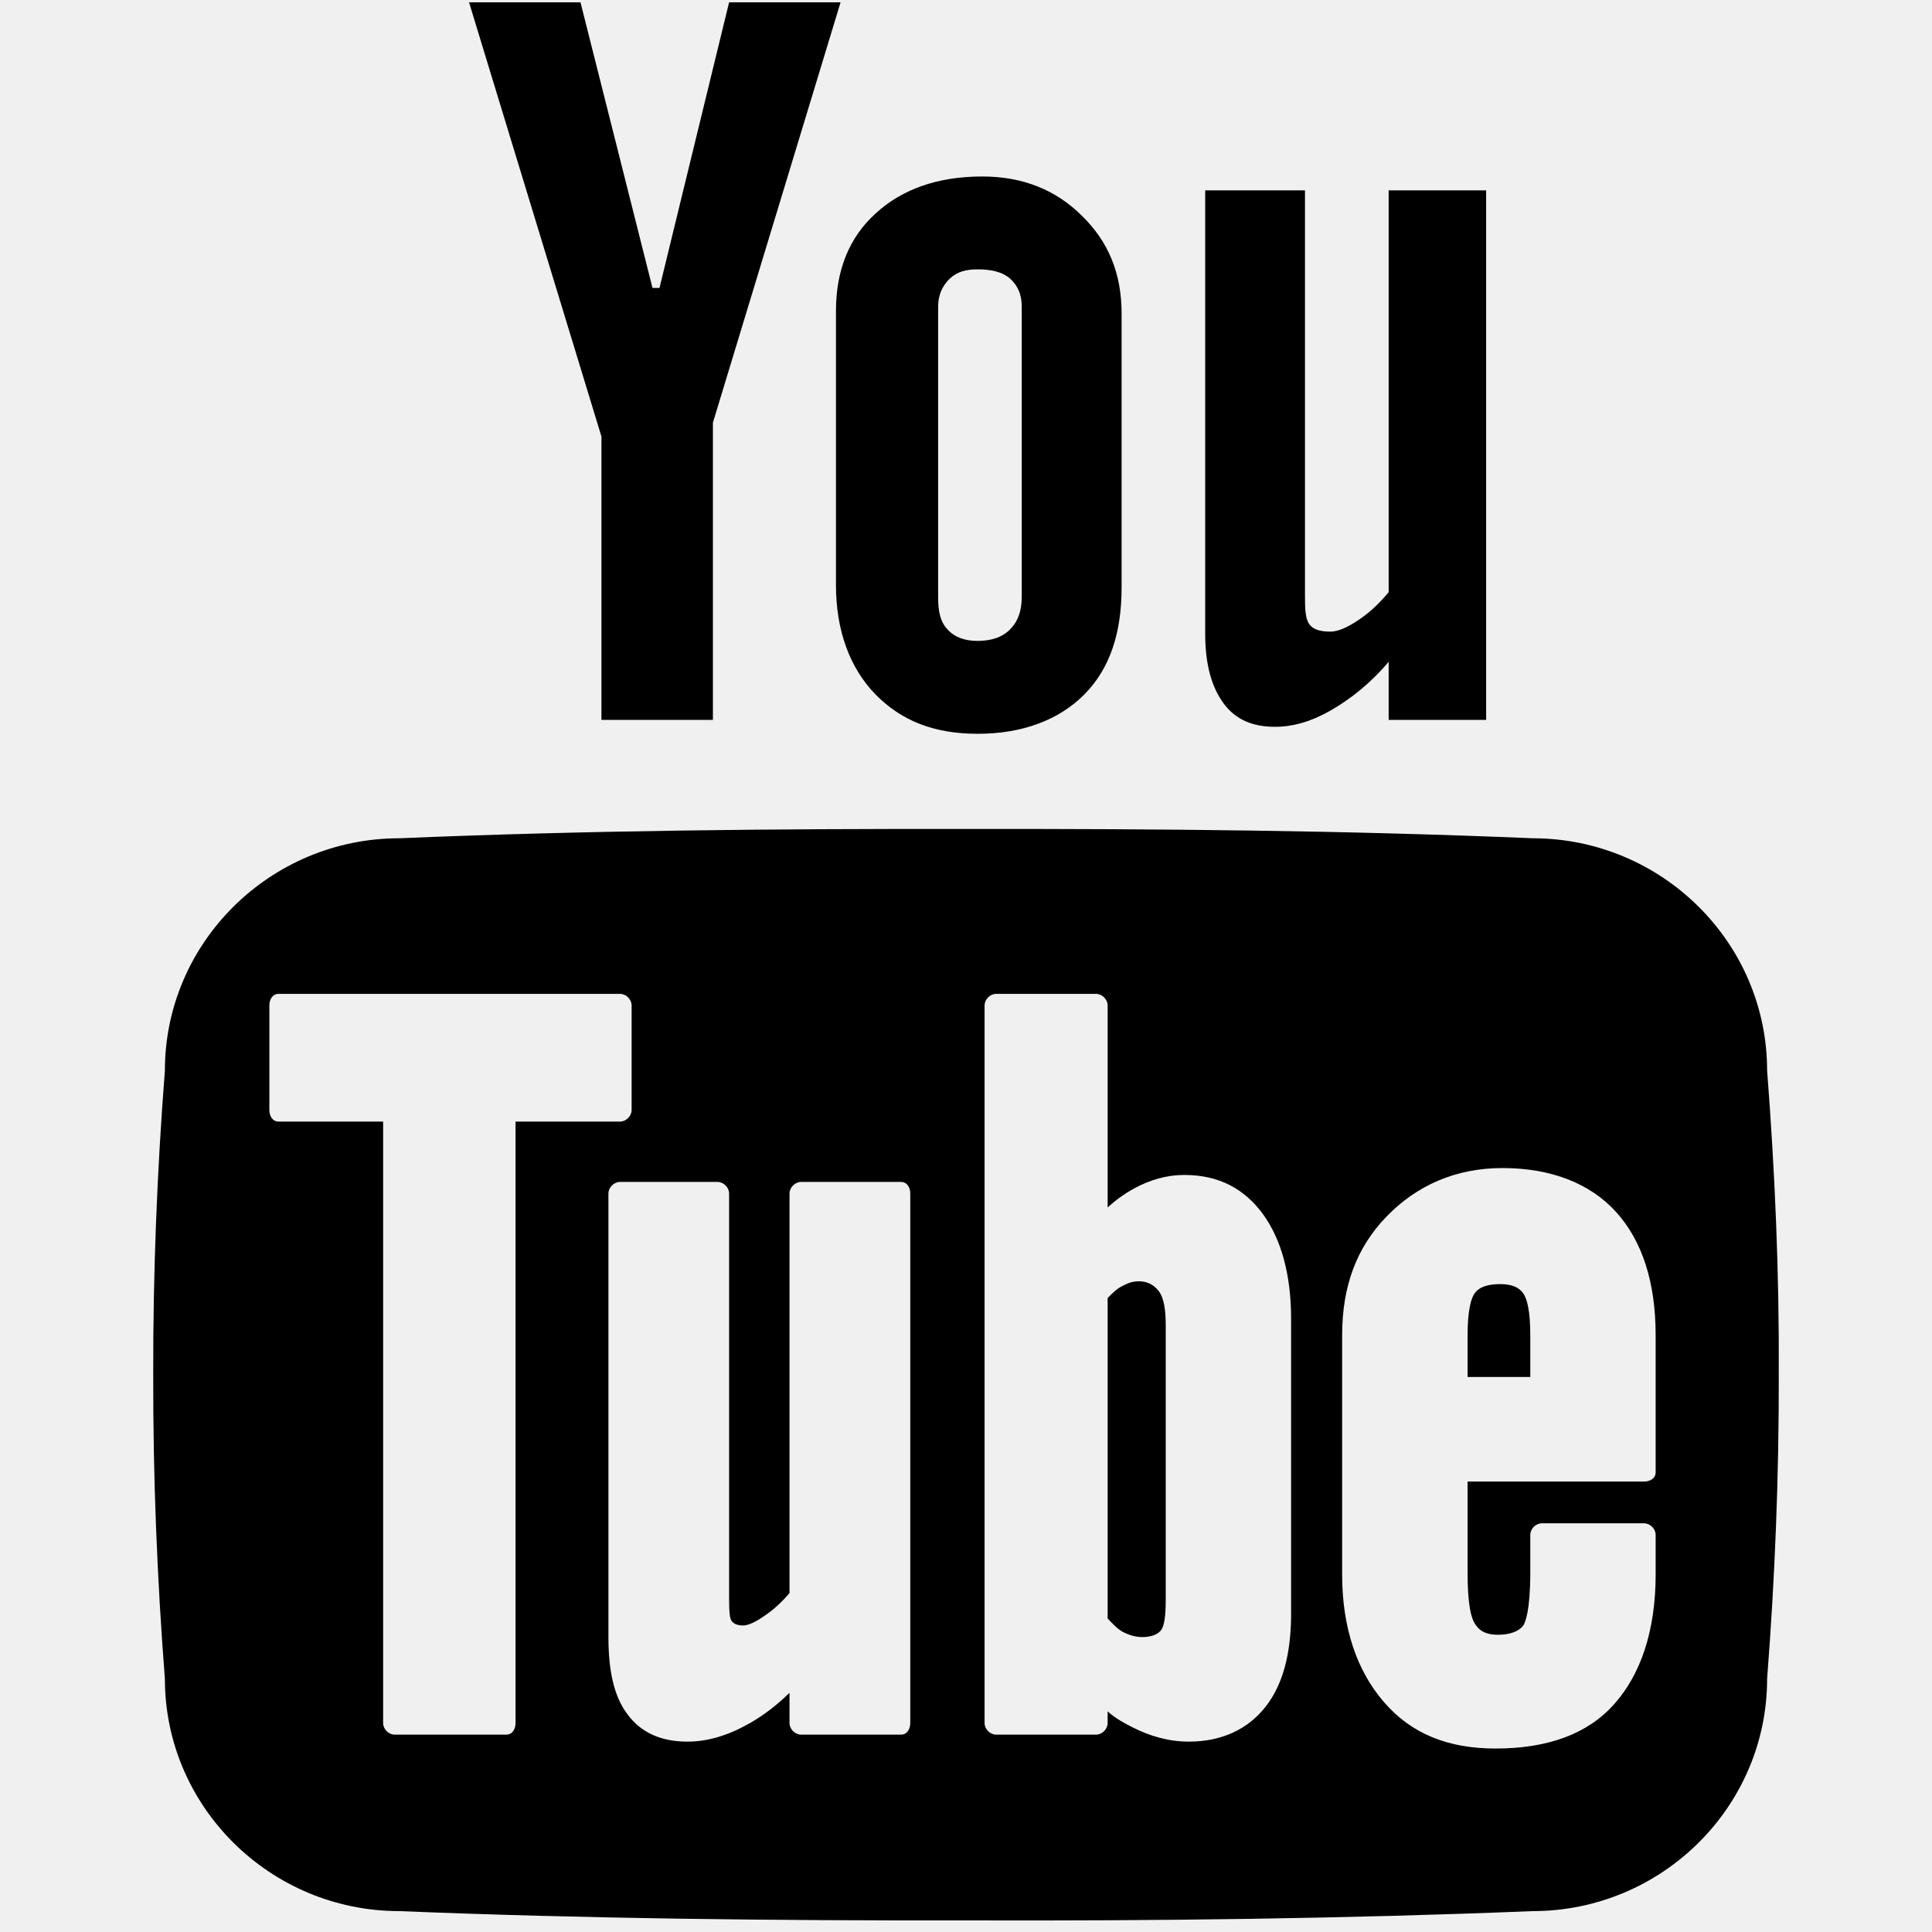
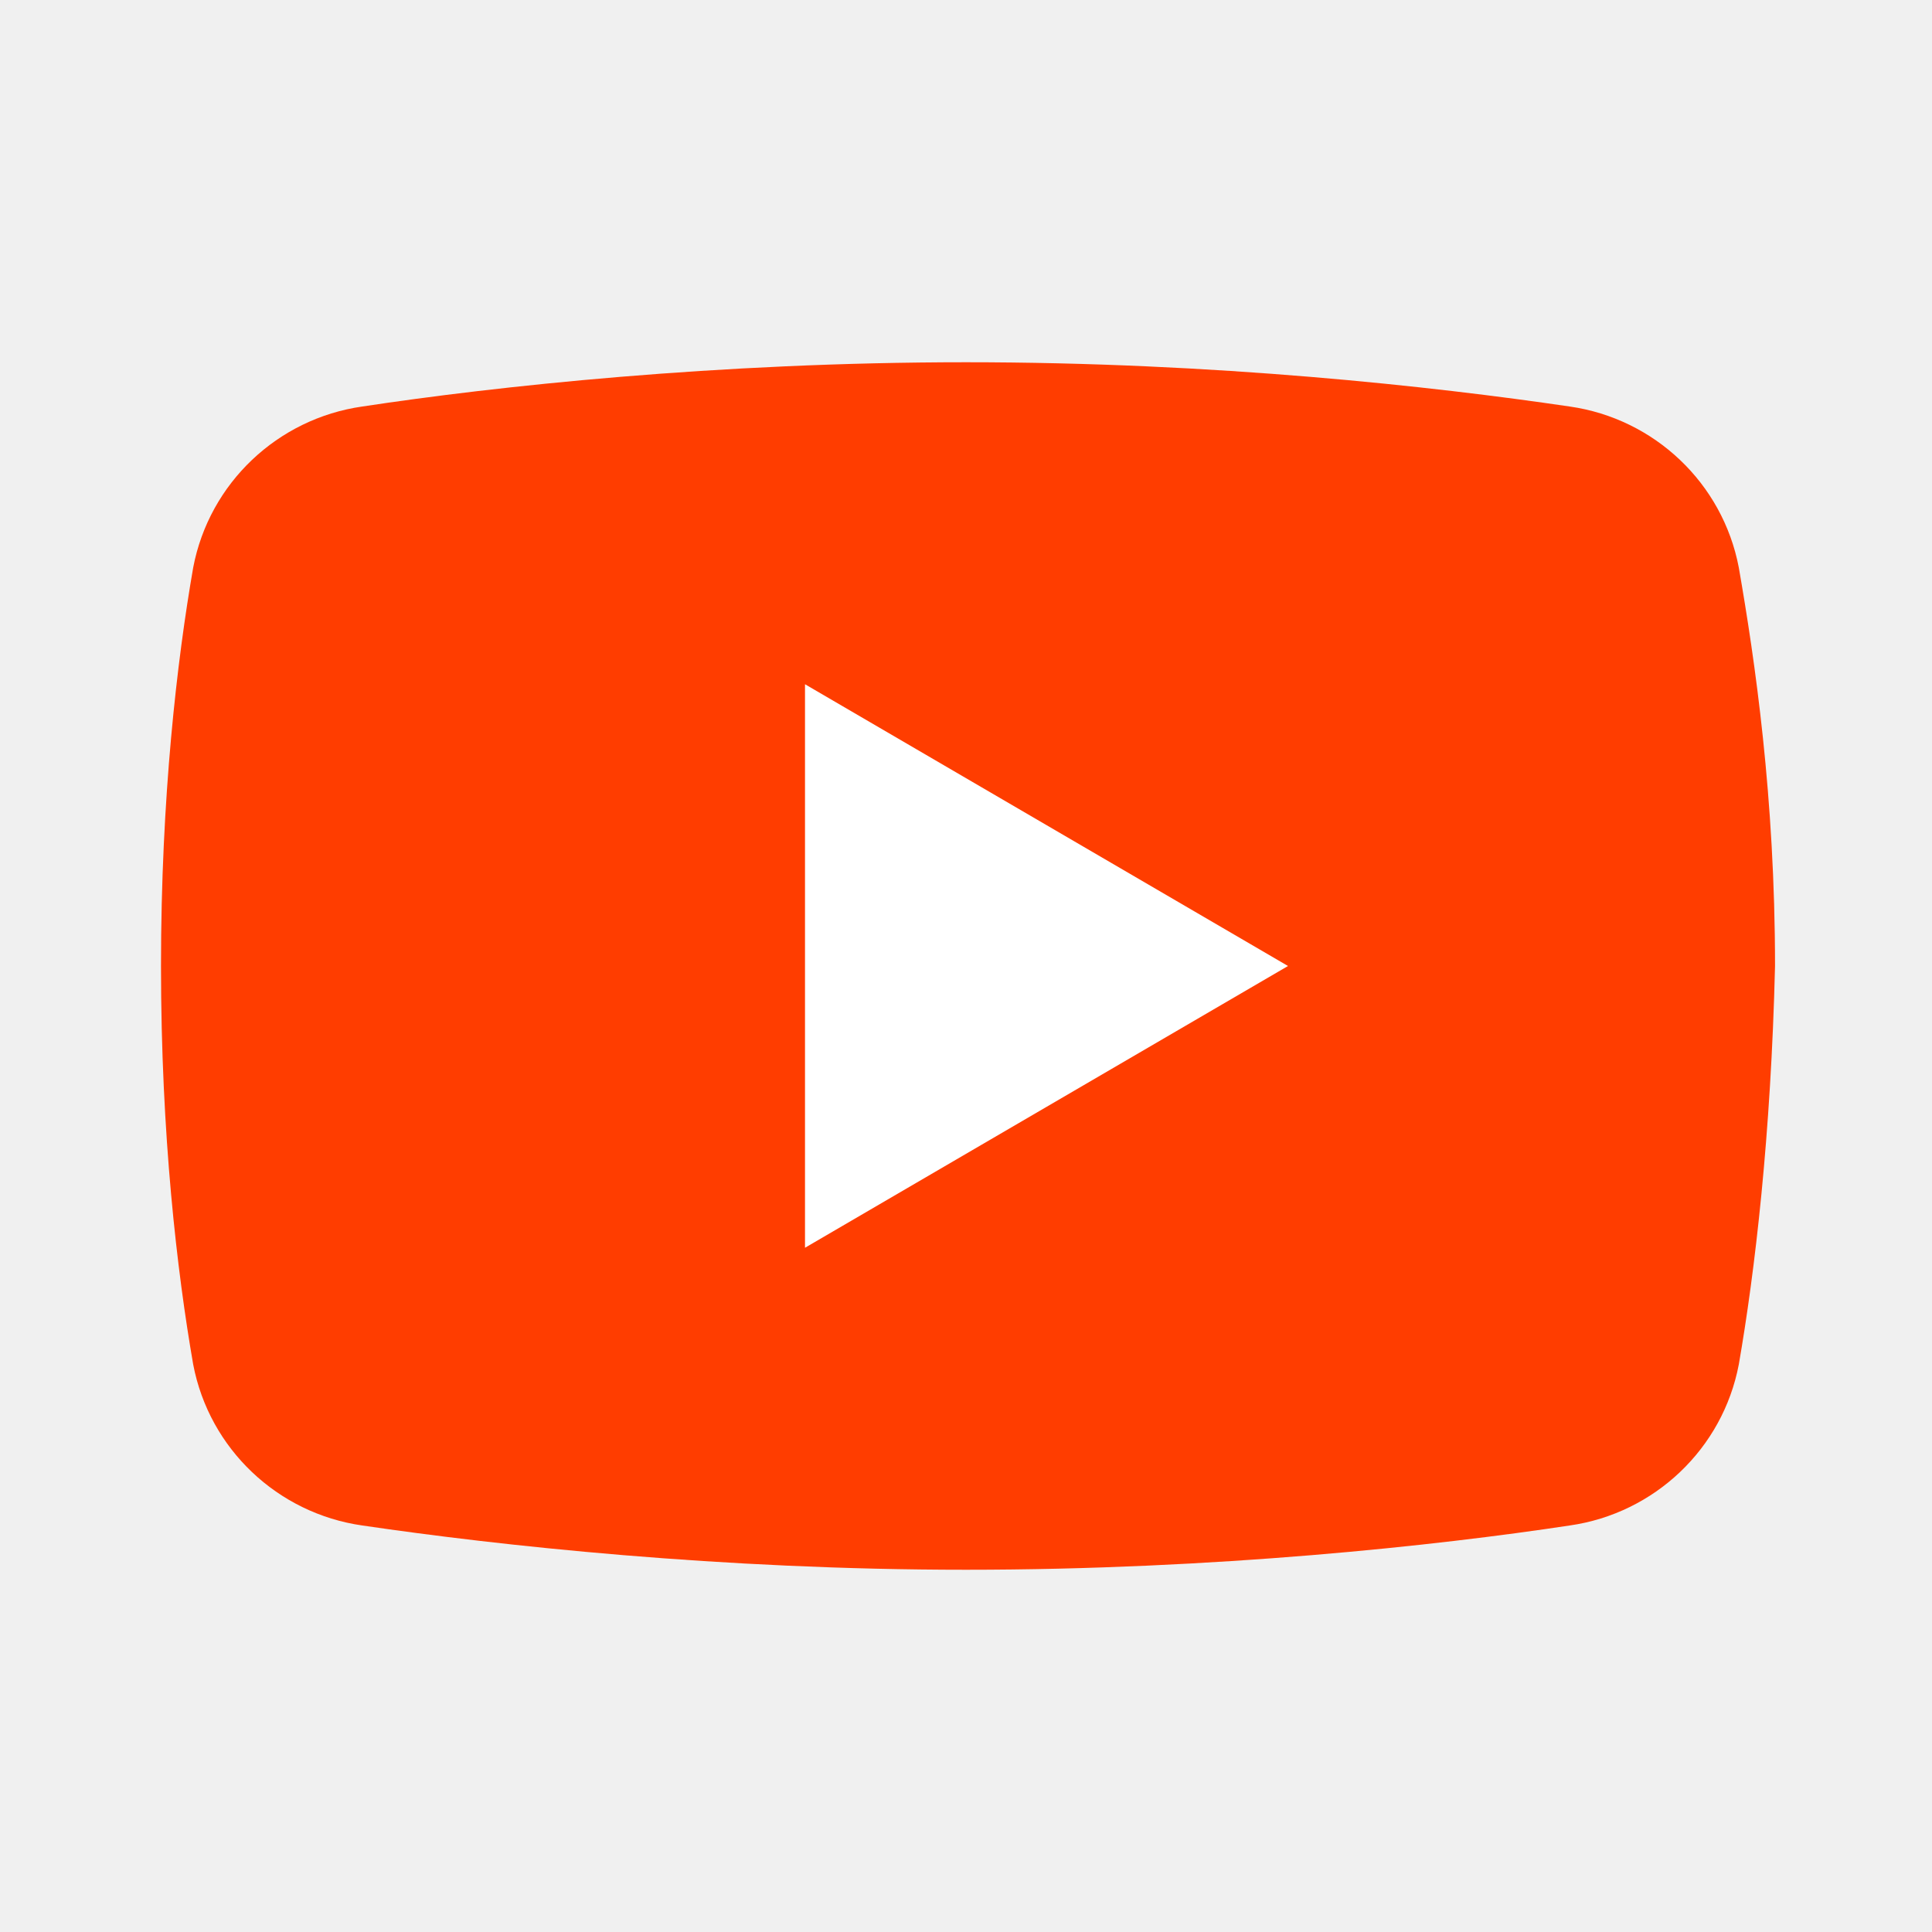
- <svg xmlns="http://www.w3.org/2000/svg" viewBox="0 0 26 26" width="104px" height="104px">
-   <path d="M 6.312 0.031 L 8.094 5.875 L 8.094 9.688 L 9.594 9.688 L 9.594 5.688 L 11.312 0.031 L 9.812 0.031 L 8.875 3.875 L 8.781 3.875 L 7.812 0.031 Z M 13.219 2.375 C 12.617 2.375 12.137 2.547 11.781 2.875 C 11.426 3.199 11.25 3.637 11.25 4.188 L 11.25 7.875 C 11.25 8.48 11.434 8.988 11.781 9.344 C 12.133 9.703 12.574 9.875 13.156 9.875 C 13.758 9.875 14.25 9.691 14.594 9.344 C 14.938 8.996 15.094 8.516 15.094 7.906 L 15.094 4.219 C 15.094 3.676 14.914 3.25 14.562 2.906 C 14.215 2.559 13.77 2.375 13.219 2.375 Z M 16.219 2.562 L 16.219 8.531 C 16.219 8.957 16.312 9.258 16.469 9.469 C 16.625 9.68 16.852 9.781 17.156 9.781 C 17.402 9.781 17.645 9.711 17.906 9.562 C 18.172 9.41 18.445 9.195 18.688 8.906 L 18.688 9.688 L 20 9.688 L 20 2.562 L 18.688 2.562 L 18.688 7.969 C 18.562 8.121 18.43 8.246 18.281 8.344 C 18.133 8.445 18.004 8.5 17.906 8.5 C 17.785 8.5 17.68 8.48 17.625 8.406 C 17.566 8.332 17.562 8.195 17.562 8.031 L 17.562 2.562 Z M 13.156 3.625 C 13.332 3.625 13.488 3.656 13.594 3.75 C 13.703 3.848 13.75 3.973 13.75 4.125 L 13.75 8.031 C 13.75 8.223 13.699 8.363 13.594 8.469 C 13.488 8.578 13.336 8.625 13.156 8.625 C 12.98 8.625 12.844 8.574 12.75 8.469 C 12.652 8.363 12.625 8.227 12.625 8.031 L 12.625 4.125 C 12.625 3.973 12.68 3.848 12.781 3.75 C 12.883 3.656 12.996 3.625 13.156 3.625 Z M 13 11.156 C 10.406 11.152 7.863 11.176 5.375 11.281 C 3.637 11.281 2.219 12.684 2.219 14.406 C 2.113 15.77 2.059 17.137 2.062 18.5 C 2.059 19.863 2.113 21.23 2.219 22.594 C 2.219 24.316 3.637 25.719 5.375 25.719 C 7.863 25.82 10.406 25.848 13 25.844 C 15.598 25.852 18.141 25.82 20.625 25.719 C 22.363 25.719 23.781 24.316 23.781 22.594 C 23.887 21.23 23.941 19.863 23.938 18.5 C 23.945 17.137 23.887 15.77 23.781 14.406 C 23.781 12.684 22.363 11.281 20.625 11.281 C 18.141 11.176 15.598 11.152 13 11.156 Z M 3.75 13.375 L 8.344 13.375 C 8.426 13.375 8.5 13.449 8.5 13.531 L 8.5 14.938 C 8.5 15.02 8.426 15.094 8.344 15.094 L 6.938 15.094 L 6.938 23.188 C 6.938 23.27 6.895 23.344 6.812 23.344 L 5.312 23.344 C 5.23 23.344 5.156 23.27 5.156 23.188 L 5.156 15.094 L 3.75 15.094 C 3.668 15.094 3.625 15.02 3.625 14.938 L 3.625 13.531 C 3.625 13.449 3.668 13.375 3.75 13.375 Z M 13.406 13.375 L 14.75 13.375 C 14.832 13.375 14.906 13.449 14.906 13.531 L 14.906 16.25 C 15.016 16.148 15.133 16.066 15.25 16 C 15.477 15.875 15.707 15.812 15.938 15.812 C 16.406 15.812 16.75 16 17 16.344 C 17.238 16.676 17.375 17.141 17.375 17.75 L 17.375 21.719 C 17.375 22.258 17.262 22.676 17.031 22.969 C 16.793 23.273 16.438 23.438 16 23.438 C 15.723 23.438 15.477 23.363 15.25 23.25 C 15.129 23.188 15.016 23.129 14.906 23.031 L 14.906 23.188 C 14.906 23.27 14.832 23.344 14.75 23.344 L 13.406 23.344 C 13.324 23.344 13.25 23.27 13.25 23.188 L 13.25 13.531 C 13.25 13.449 13.324 13.375 13.406 13.375 Z M 20.219 15.719 C 20.867 15.719 21.398 15.922 21.75 16.312 C 22.102 16.703 22.281 17.258 22.281 17.969 L 22.281 19.812 C 22.281 19.895 22.207 19.938 22.125 19.938 L 19.75 19.938 L 19.75 21.156 C 19.75 21.594 19.797 21.766 19.844 21.844 C 19.883 21.906 19.949 22 20.156 22 C 20.324 22 20.441 21.953 20.5 21.875 C 20.527 21.832 20.594 21.676 20.594 21.156 L 20.594 20.656 C 20.594 20.574 20.668 20.5 20.75 20.5 L 22.125 20.5 C 22.207 20.5 22.281 20.574 22.281 20.656 L 22.281 21.188 C 22.281 21.957 22.074 22.543 21.719 22.938 C 21.363 23.336 20.828 23.531 20.125 23.531 C 19.488 23.531 18.992 23.332 18.625 22.906 C 18.262 22.488 18.062 21.91 18.062 21.188 L 18.062 17.969 C 18.062 17.312 18.254 16.793 18.656 16.375 C 19.059 15.957 19.586 15.719 20.219 15.719 Z M 8.344 15.906 L 9.656 15.906 C 9.738 15.906 9.812 15.98 9.812 16.062 L 9.812 21.531 C 9.812 21.711 9.824 21.785 9.844 21.812 C 9.852 21.824 9.887 21.875 10 21.875 C 10.039 21.875 10.125 21.859 10.281 21.75 C 10.41 21.664 10.523 21.559 10.625 21.438 L 10.625 16.062 C 10.625 15.98 10.699 15.906 10.781 15.906 L 12.125 15.906 C 12.207 15.906 12.25 15.98 12.25 16.062 L 12.25 23.188 C 12.25 23.27 12.207 23.344 12.125 23.344 L 10.781 23.344 C 10.699 23.344 10.625 23.27 10.625 23.188 L 10.625 22.781 C 10.449 22.953 10.277 23.082 10.094 23.188 C 9.805 23.352 9.531 23.438 9.25 23.438 C 8.895 23.438 8.621 23.316 8.438 23.062 C 8.262 22.824 8.188 22.484 8.188 22.031 L 8.188 16.062 C 8.188 15.98 8.262 15.906 8.344 15.906 Z M 15.25 17.25 C 15.199 17.258 15.148 17.285 15.094 17.312 C 15.031 17.344 14.969 17.402 14.906 17.469 L 14.906 21.781 C 14.984 21.863 15.051 21.934 15.125 21.969 C 15.207 22.008 15.285 22.031 15.375 22.031 C 15.543 22.031 15.609 21.961 15.625 21.938 C 15.664 21.887 15.688 21.77 15.688 21.531 L 15.688 17.844 C 15.688 17.641 15.668 17.473 15.594 17.375 C 15.52 17.277 15.402 17.223 15.25 17.25 Z M 20.188 17.281 C 20.027 17.281 19.91 17.316 19.844 17.406 C 19.797 17.473 19.75 17.637 19.75 17.969 L 19.75 18.531 L 20.594 18.531 L 20.594 17.969 C 20.594 17.641 20.551 17.48 20.5 17.406 C 20.438 17.32 20.34 17.281 20.188 17.281 Z" />
+ <svg xmlns="http://www.w3.org/2000/svg" viewBox="0 0 48 48" width="240px" height="240px">
+   <path fill="#FF3D00" d="M43.2,33.9c-0.4,2.1-2.1,3.7-4.2,4c-3.3,0.5-8.8,1.1-15,1.1c-6.1,0-11.6-0.6-15-1.1c-2.1-0.3-3.8-1.9-4.2-4C4.4,31.6,4,28.2,4,24c0-4.2,0.4-7.6,0.8-9.9c0.4-2.1,2.1-3.7,4.2-4C12.3,9.6,17.8,9,24,9c6.2,0,11.6,0.6,15,1.1c2.1,0.3,3.8,1.9,4.2,4c0.4,2.3,0.9,5.7,0.9,9.9C44,28.2,43.6,31.6,43.2,33.9z" />
+   <path fill="#FFF" d="M20 31L20 17 32 24z" />
</svg>
